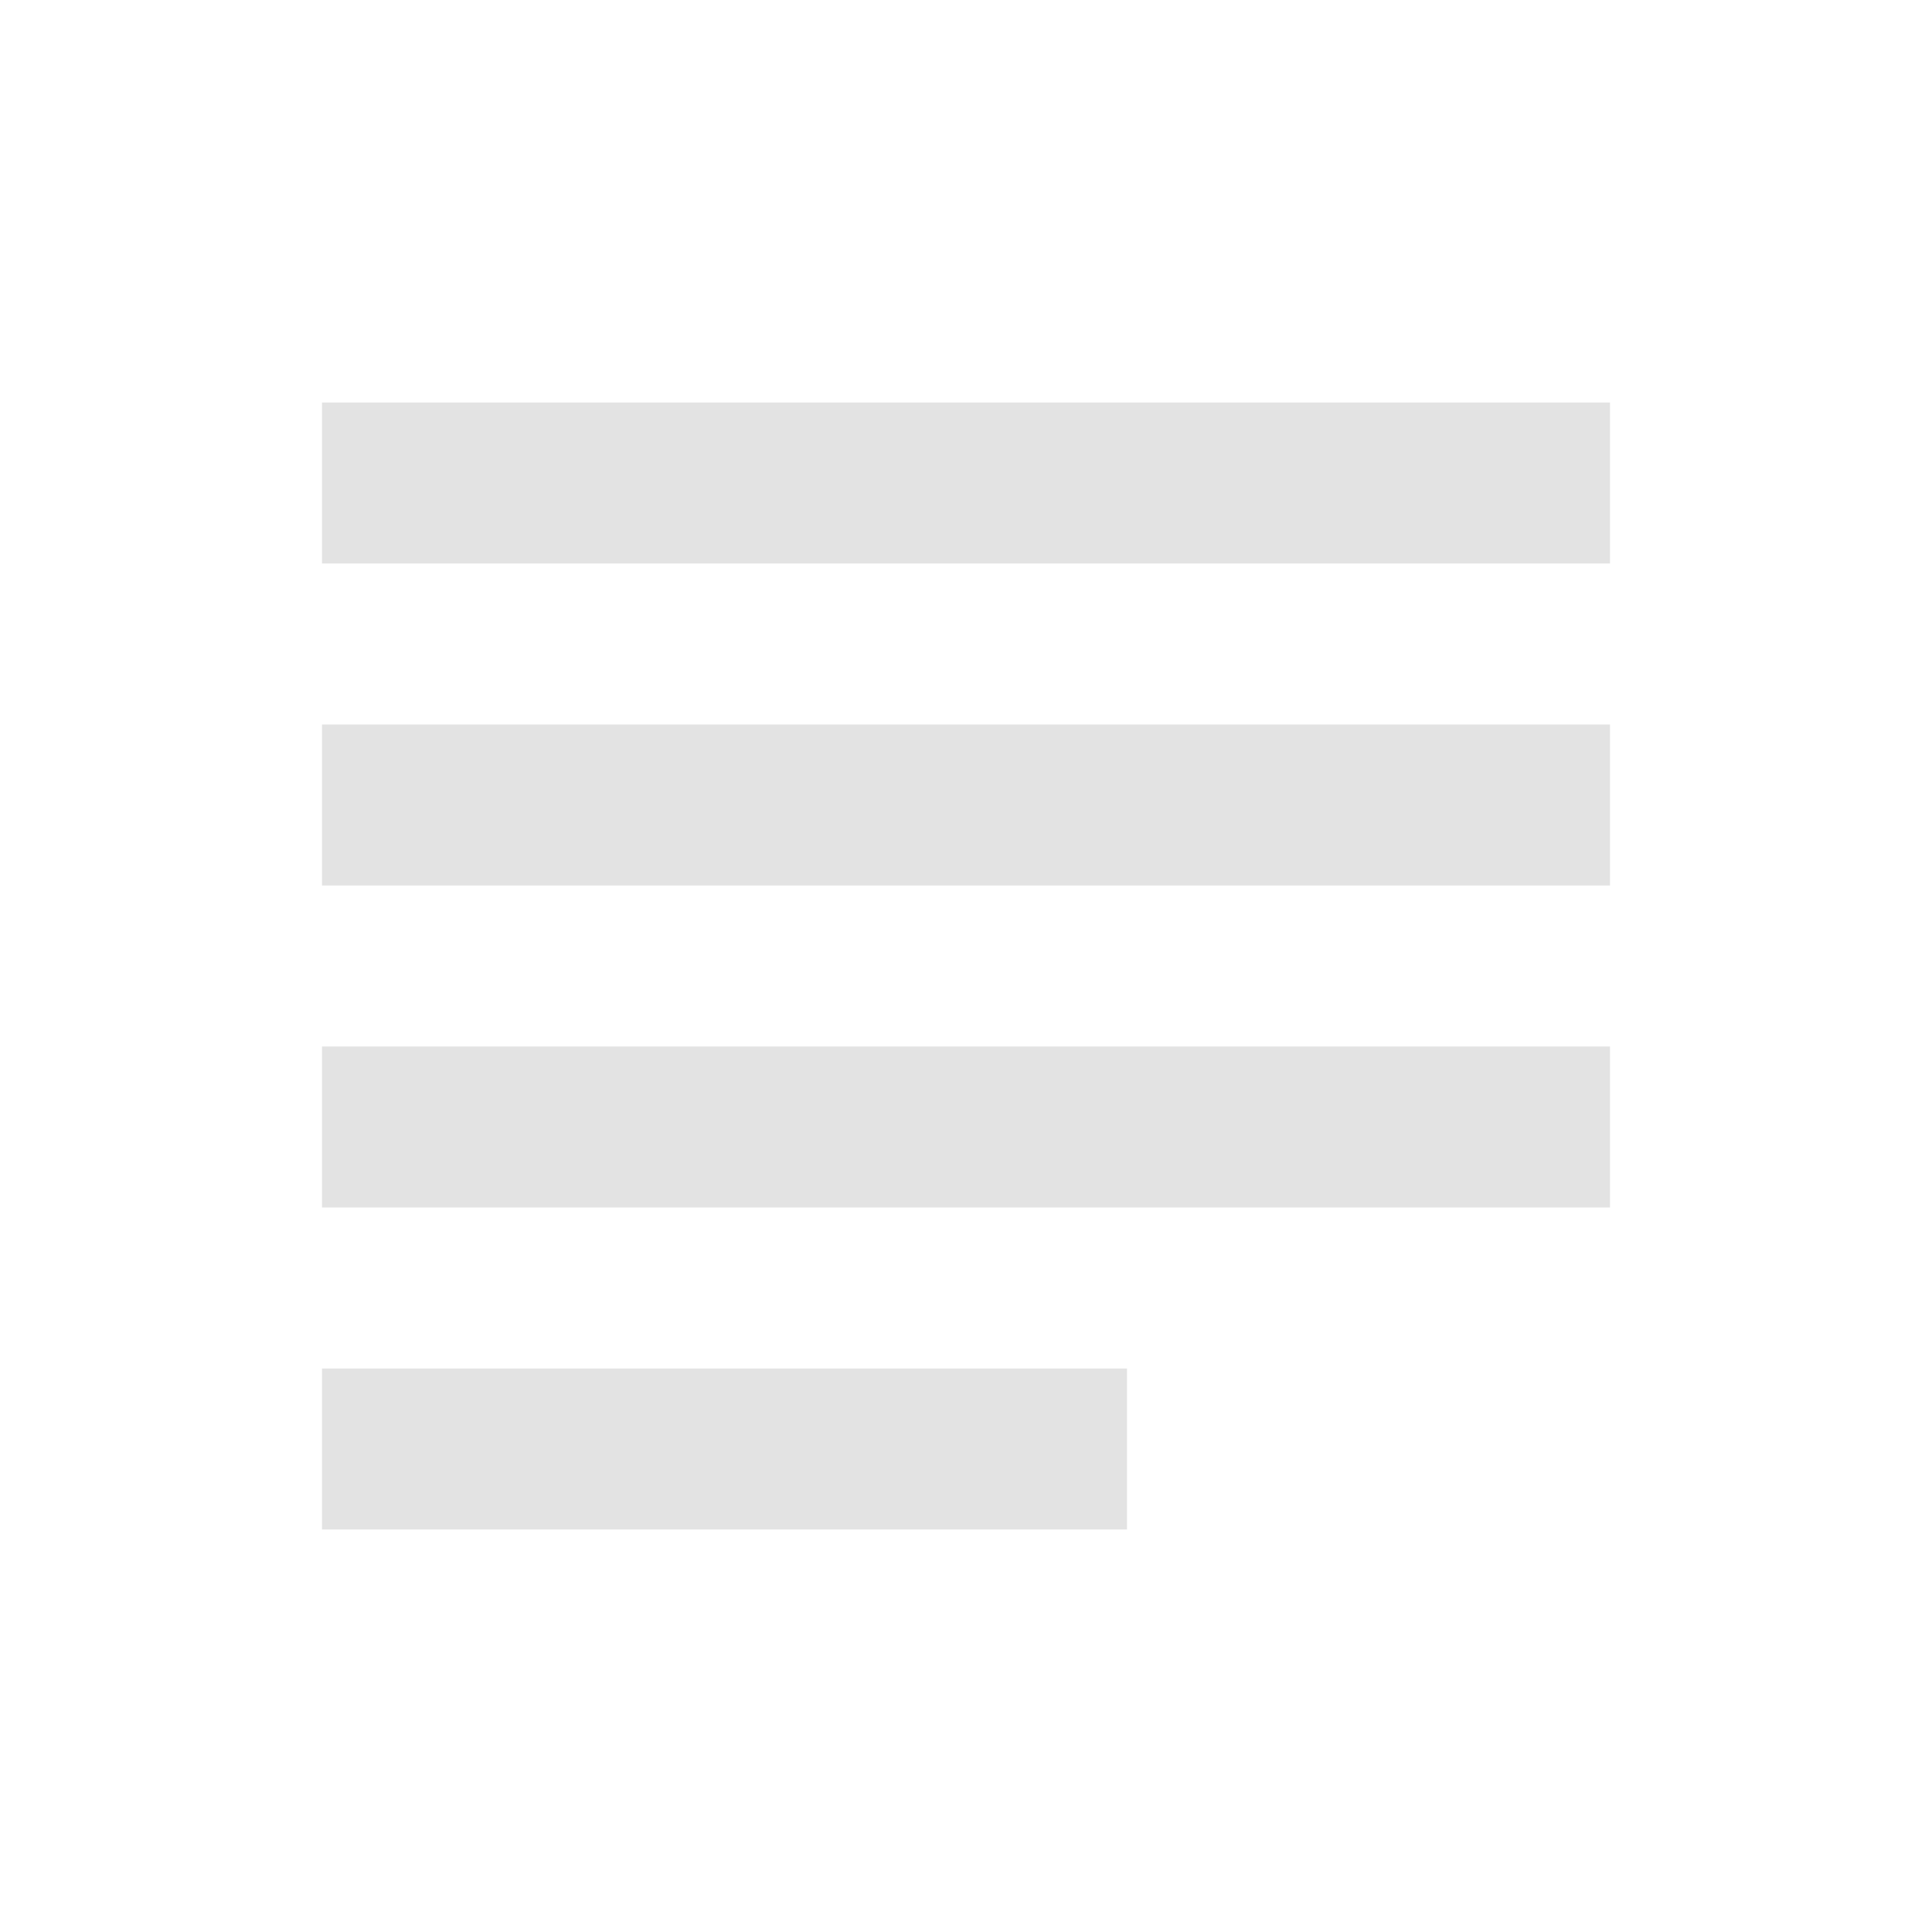
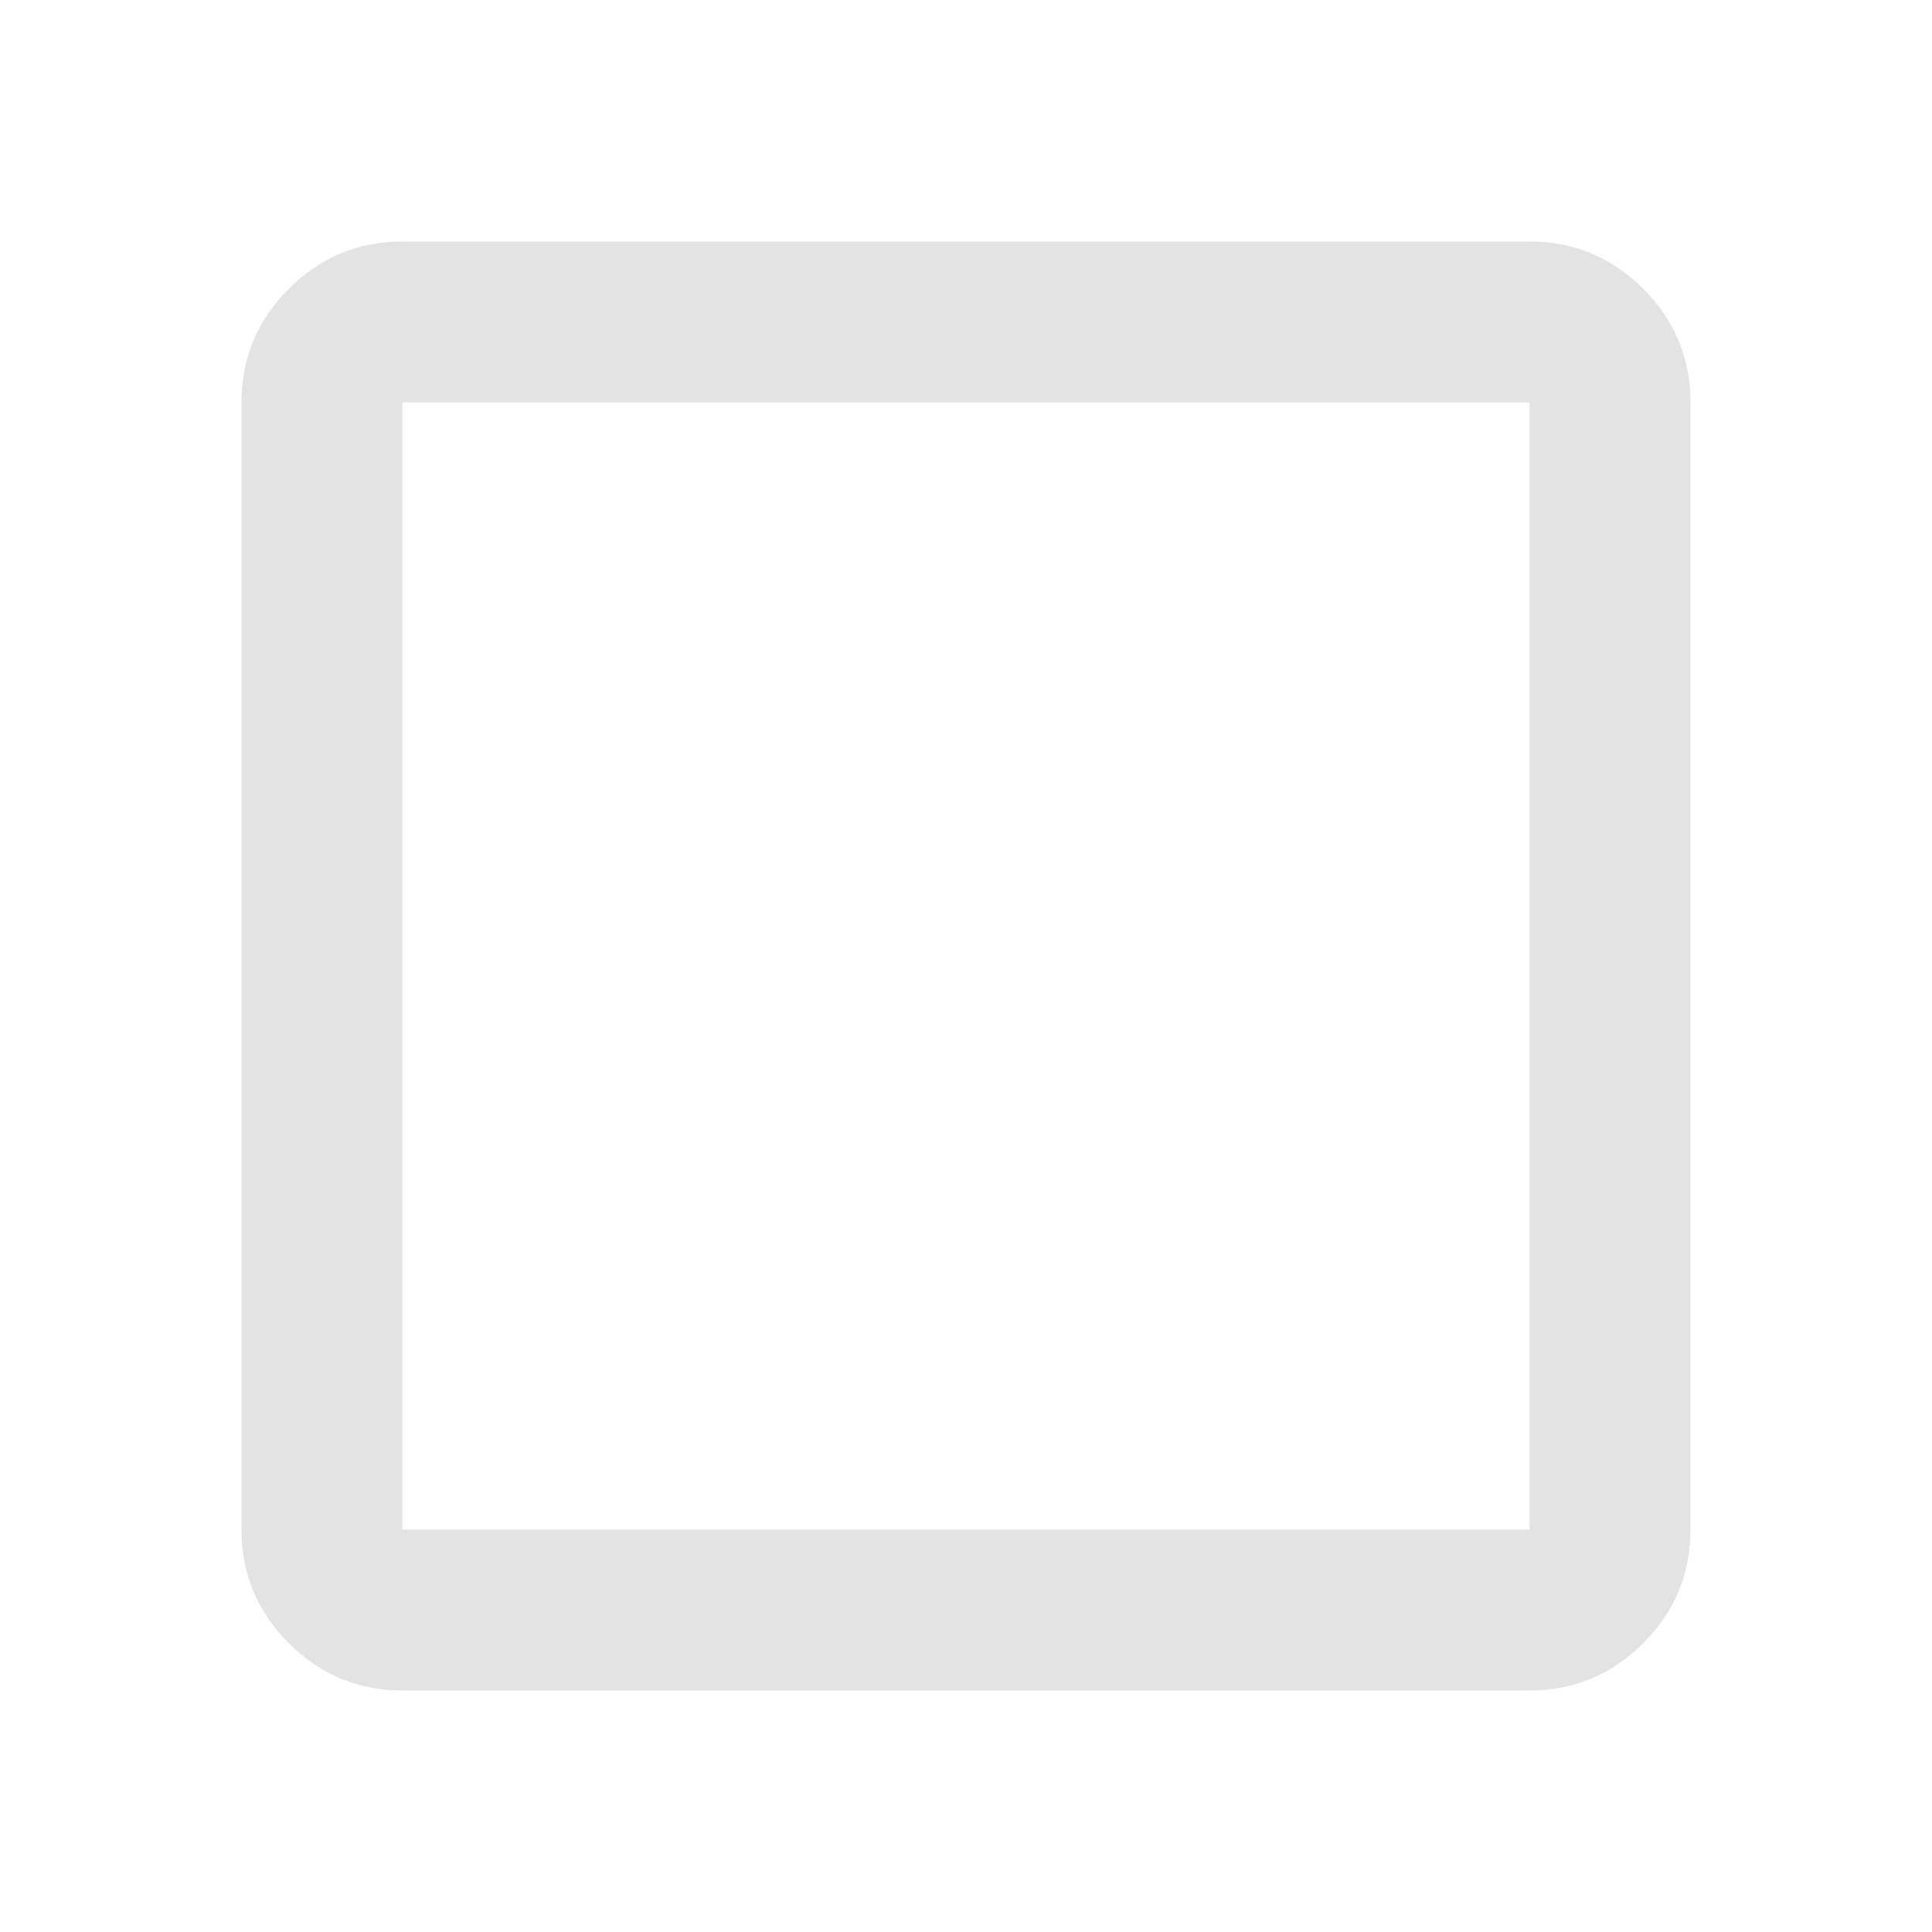
<svg xmlns="http://www.w3.org/2000/svg" height="24px" viewBox="0 -960 960 960" width="24px" fill="#e3e3e3">
-   <path d="M160-200v-80h400v80H160Zm0-160v-80h640v80H160Zm0-160v-80h640v80H160Zm0-160v-80h640v80H160Z" />
+   <path d="M200-120q-33 0-56.5-23.5T120-200v-560q0-33 23.5-56.5T200-840h560q33 0 56.5 23.5T840-760v560q0 33-23.5 56.5T760-120H200Zm0-80h560v-560H200v560Z" />
</svg>
